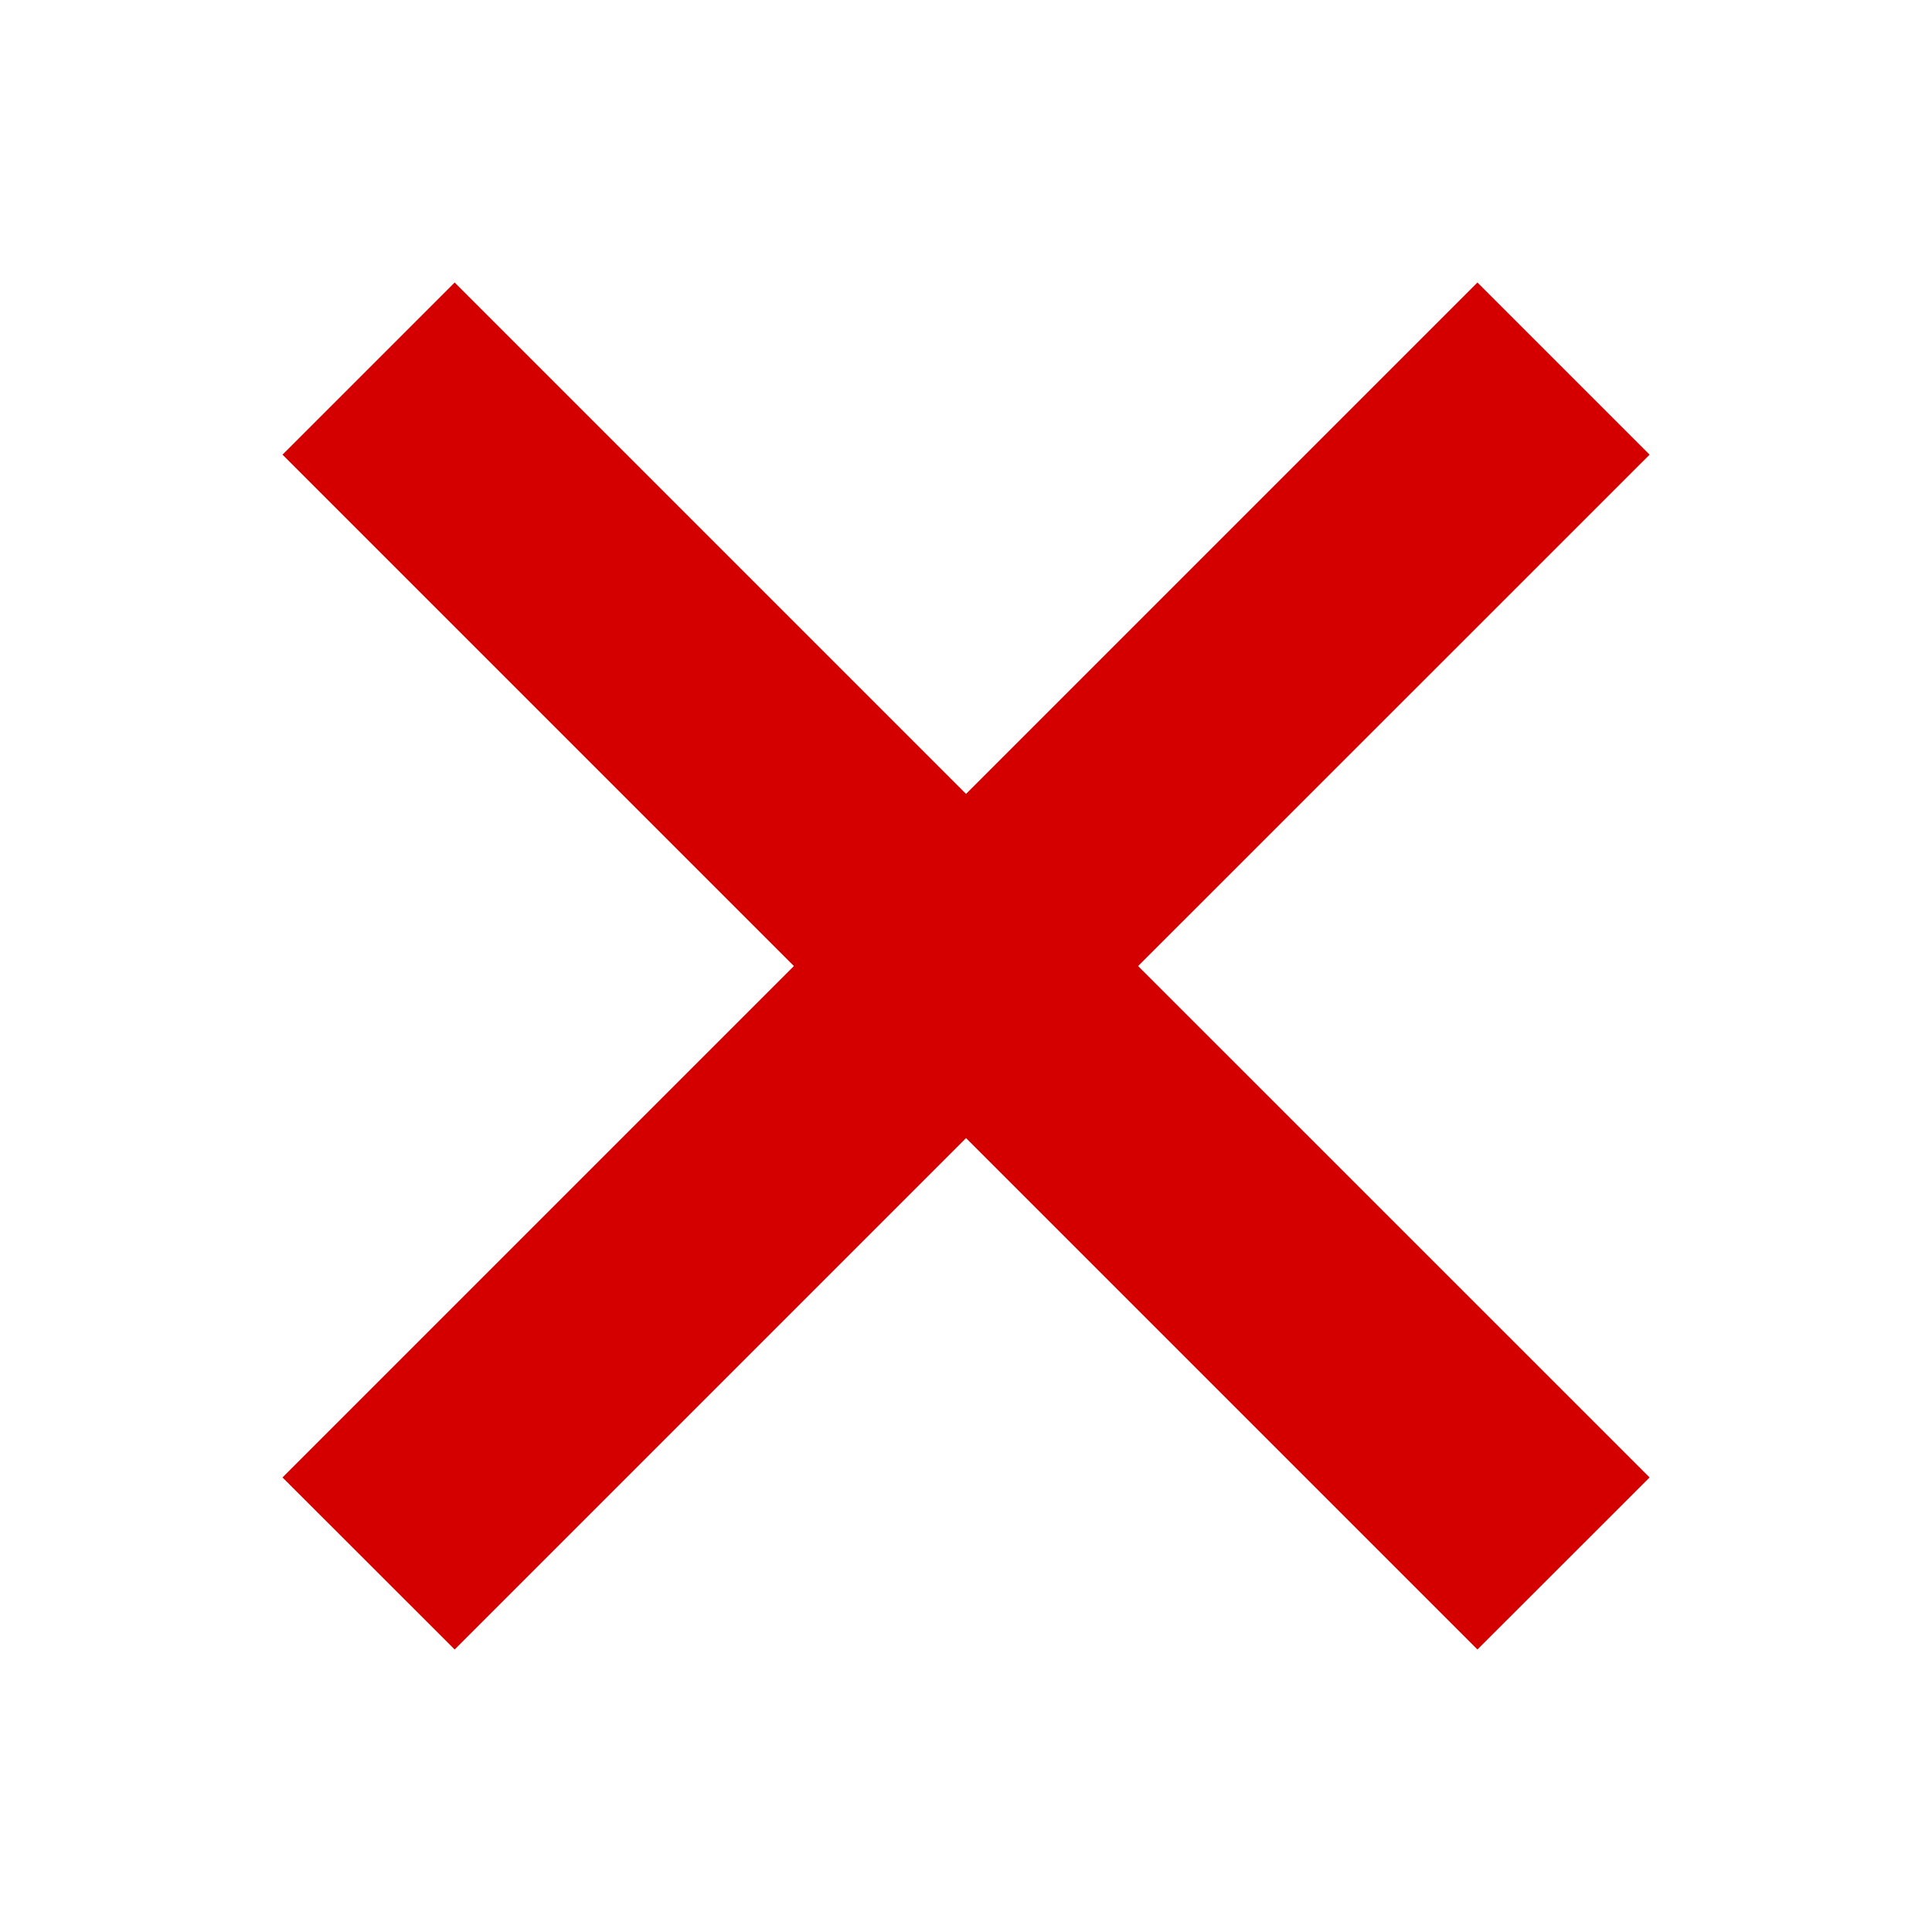
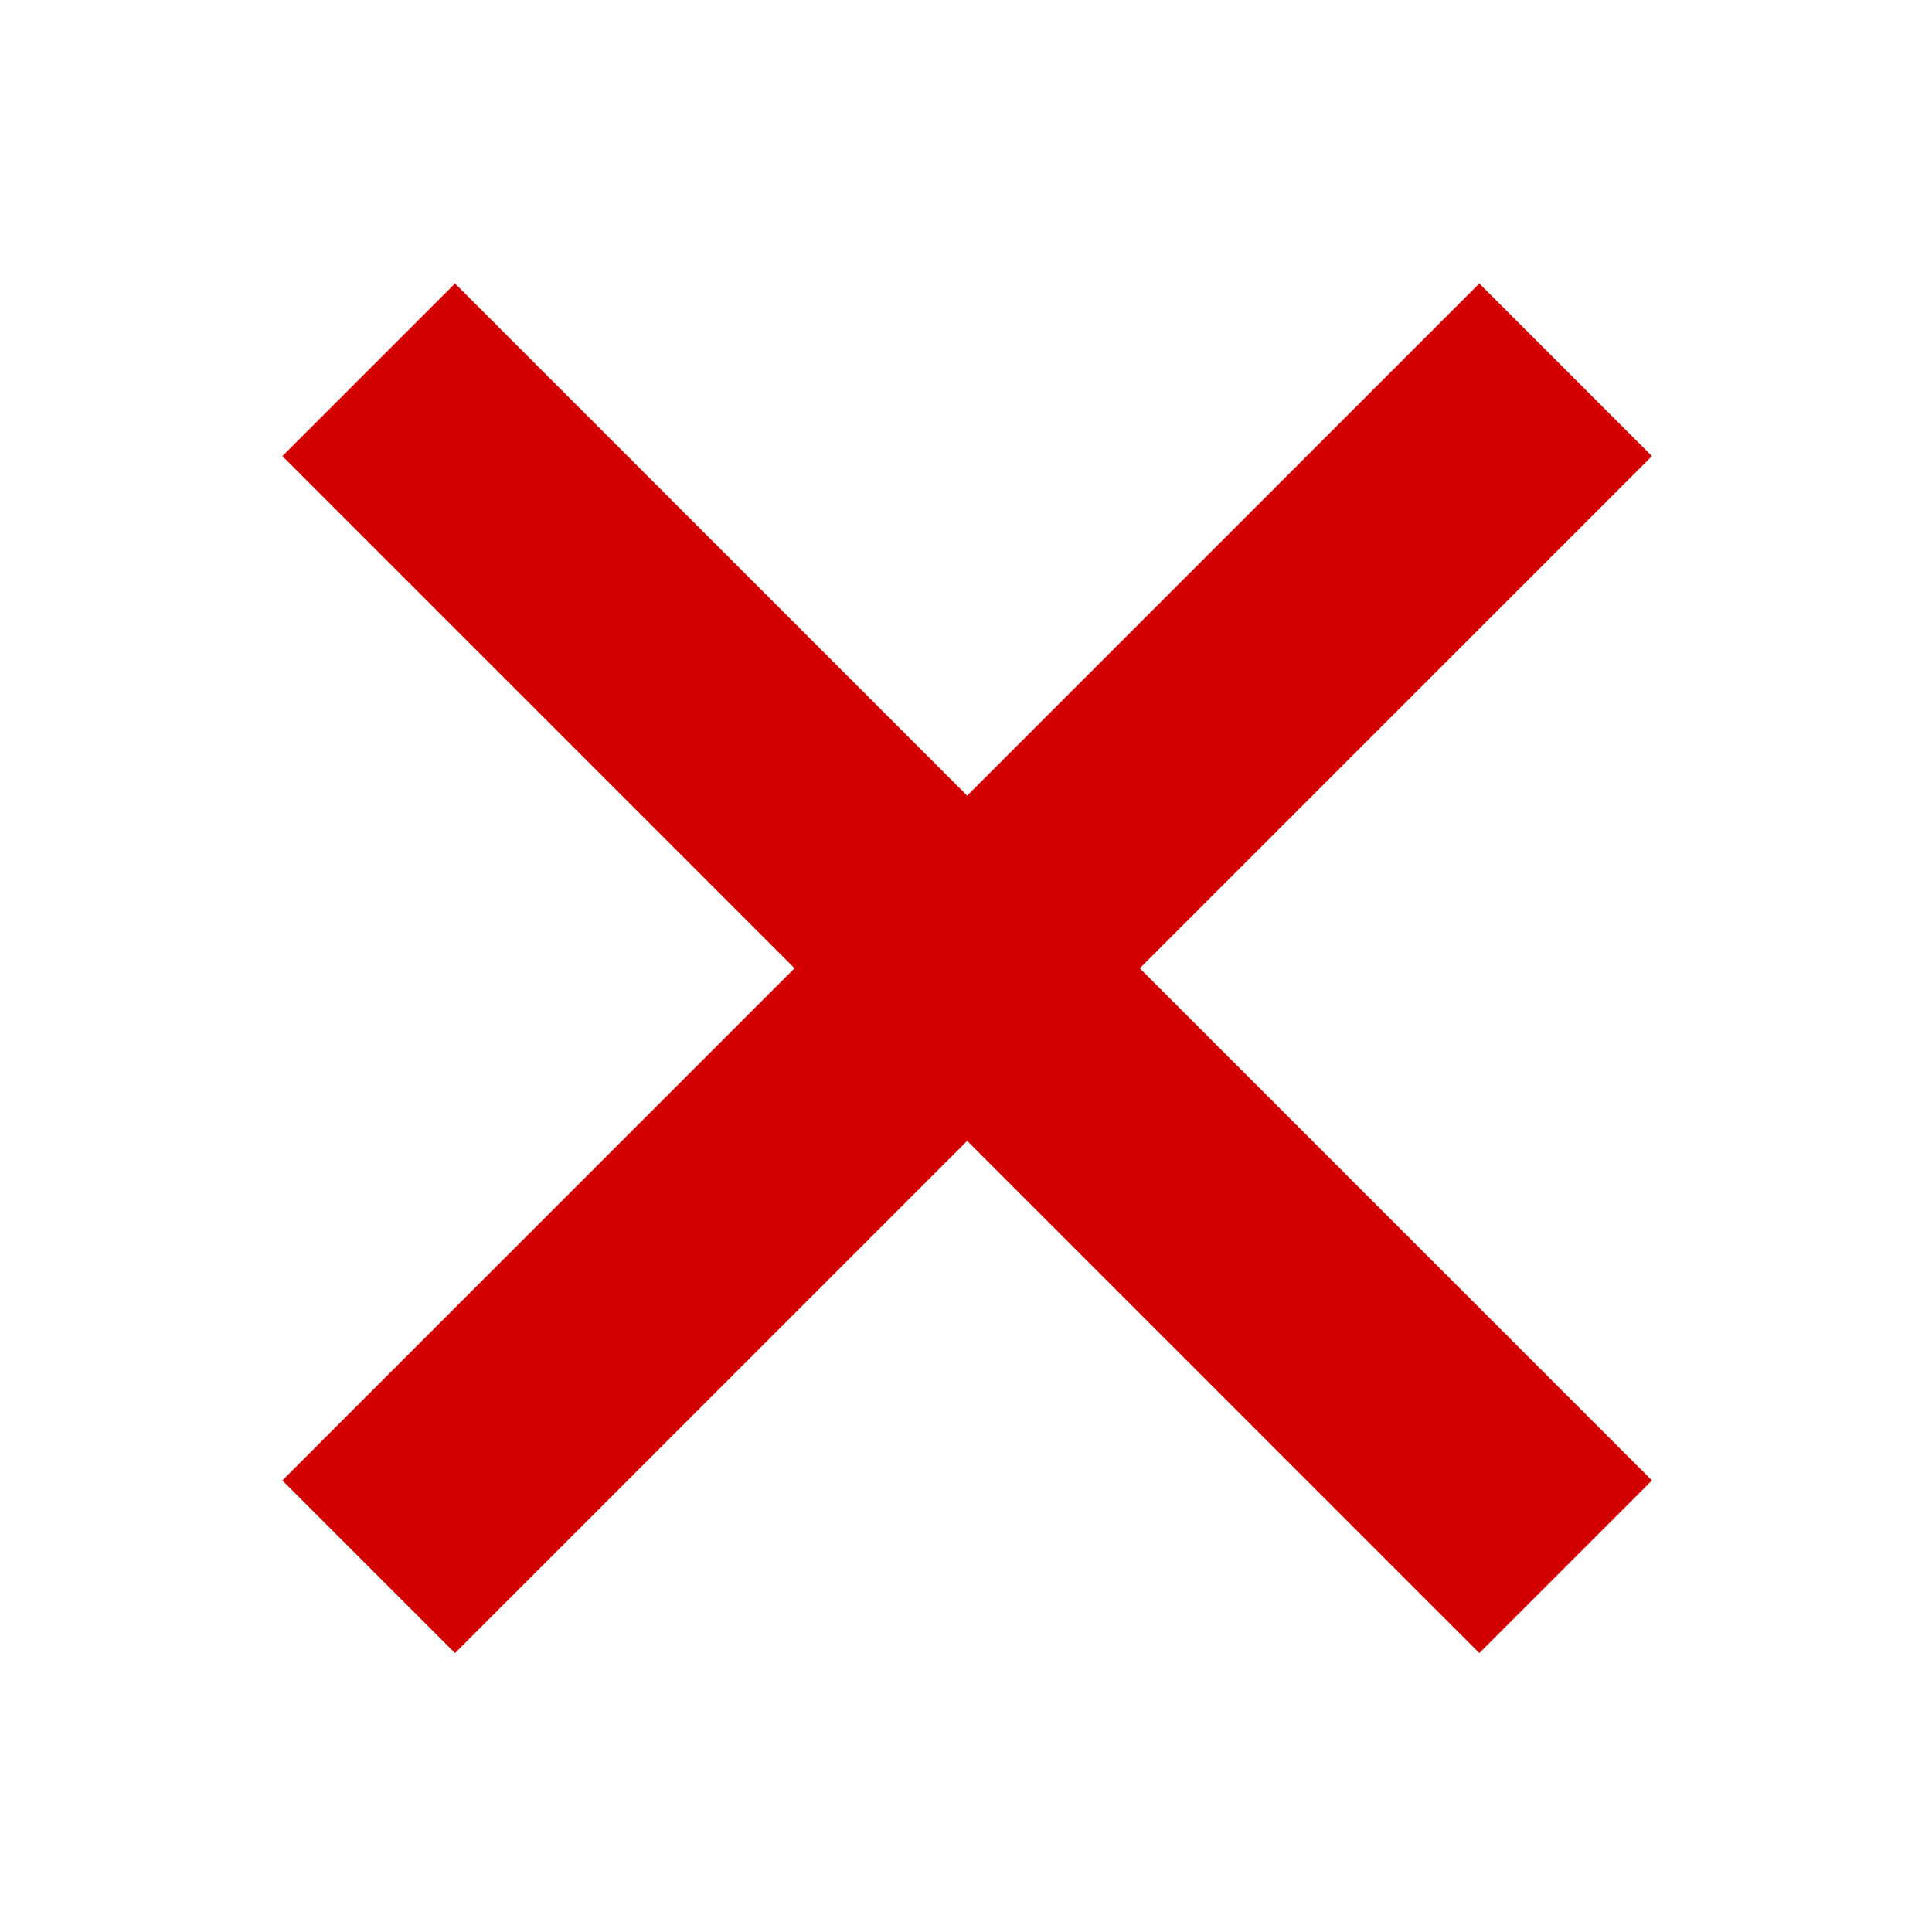
- <svg xmlns="http://www.w3.org/2000/svg" id="svg8" version="1.1" viewBox="0 0 16.933 16.933" height="64" width="64">
-   <defs id="defs2">
-     <rect id="rect848" height="16.907" width="16.907" y="0.013" x="0.013" />
-     <filter style="color-interpolation-filters:sRGB;" id="filter1122">
-       <feFlood flood-opacity="1" flood-color="rgb(0,0,0)" result="flood" id="feFlood1112" />
-       <feComposite in="flood" in2="SourceGraphic" operator="in" result="composite1" id="feComposite1114" />
-       <feGaussianBlur in="composite1" stdDeviation="0.2" result="blur" id="feGaussianBlur1116" />
-       <feOffset dx="0" dy="0" result="offset" id="feOffset1118" />
-       <feComposite in="SourceGraphic" in2="offset" operator="over" result="fbSourceGraphic" id="feComposite1120" />
-       <feColorMatrix result="fbSourceGraphicAlpha" in="fbSourceGraphic" values="0 0 0 -1 0 0 0 0 -1 0 0 0 0 -1 0 0 0 0 1 0" id="feColorMatrix1304" />
-       <feFlood id="feFlood1306" flood-opacity="0.6" flood-color="rgb(0,0,0)" result="flood" in="fbSourceGraphic" />
-       <feComposite in2="fbSourceGraphic" id="feComposite1308" in="flood" operator="in" result="composite1" />
-       <feGaussianBlur id="feGaussianBlur1310" in="composite1" stdDeviation="0.2" result="blur" />
-       <feOffset id="feOffset1312" dx="0" dy="0" result="offset" />
-       <feComposite in2="offset" id="feComposite1314" in="fbSourceGraphic" operator="over" result="composite2" />
-     </filter>
-     <filter style="color-interpolation-filters:sRGB;" id="filter1122-7">
-       <feFlood flood-opacity="1" flood-color="rgb(0,0,0)" result="flood" id="feFlood1112-3" />
-       <feComposite in="flood" in2="SourceGraphic" operator="in" result="composite1" id="feComposite1114-9" />
-       <feGaussianBlur in="composite1" stdDeviation="0.2" result="blur" id="feGaussianBlur1116-3" />
-       <feOffset dx="0" dy="0" result="offset" id="feOffset1118-1" />
-       <feComposite in="SourceGraphic" in2="offset" operator="over" result="fbSourceGraphic" id="feComposite1120-1" />
-       <feColorMatrix result="fbSourceGraphicAlpha" in="fbSourceGraphic" values="0 0 0 -1 0 0 0 0 -1 0 0 0 0 -1 0 0 0 0 1 0" id="feColorMatrix1316" />
-       <feFlood id="feFlood1318" flood-opacity="0.6" flood-color="rgb(0,0,0)" result="flood" in="fbSourceGraphic" />
-       <feComposite in2="fbSourceGraphic" id="feComposite1320" in="flood" operator="in" result="composite1" />
-       <feGaussianBlur id="feGaussianBlur1322" in="composite1" stdDeviation="0.2" result="blur" />
-       <feOffset id="feOffset1324" dx="0" dy="0" result="offset" />
-       <feComposite in2="offset" id="feComposite1326" in="fbSourceGraphic" operator="over" result="composite2" />
-     </filter>
-     <filter style="color-interpolation-filters:sRGB;" id="filter1122-8">
-       <feFlood flood-opacity="1" flood-color="rgb(0,0,0)" result="flood" id="feFlood1112-8" />
-       <feComposite in="flood" in2="SourceGraphic" operator="in" result="composite1" id="feComposite1114-5" />
-       <feGaussianBlur in="composite1" stdDeviation="0.2" result="blur" id="feGaussianBlur1116-8" />
-       <feOffset dx="0" dy="0" result="offset" id="feOffset1118-8" />
-       <feComposite in="SourceGraphic" in2="offset" operator="over" result="fbSourceGraphic" id="feComposite1120-4" />
-       <feColorMatrix result="fbSourceGraphicAlpha" in="fbSourceGraphic" values="0 0 0 -1 0 0 0 0 -1 0 0 0 0 -1 0 0 0 0 1 0" id="feColorMatrix1340" />
-       <feFlood id="feFlood1342" flood-opacity="0.6" flood-color="rgb(0,0,0)" result="flood" in="fbSourceGraphic" />
-       <feComposite in2="fbSourceGraphic" id="feComposite1344" in="flood" operator="in" result="composite1" />
-       <feGaussianBlur id="feGaussianBlur1346" in="composite1" stdDeviation="0.2" result="blur" />
-       <feOffset id="feOffset1348" dx="0" dy="0" result="offset" />
-       <feComposite in2="offset" id="feComposite1350" in="fbSourceGraphic" operator="over" result="composite2" />
-     </filter>
-     <filter style="color-interpolation-filters:sRGB" id="filter1122-2">
-       <feFlood flood-opacity="1" flood-color="rgb(0,0,0)" result="flood" id="feFlood1112-7" />
-       <feComposite in="flood" in2="SourceGraphic" operator="in" result="composite1" id="feComposite1114-7" />
-       <feGaussianBlur in="composite1" stdDeviation="0.2" result="blur" id="feGaussianBlur1116-5" />
-       <feOffset dx="0" dy="0" result="offset" id="feOffset1118-3" />
-       <feComposite in="SourceGraphic" in2="offset" operator="over" result="composite2" id="feComposite1120-6" />
-     </filter>
-     <filter style="color-interpolation-filters:sRGB;" id="filter1122-9">
-       <feFlood flood-opacity="1" flood-color="rgb(0,0,0)" result="flood" id="feFlood1112-1" />
-       <feComposite in="flood" in2="SourceGraphic" operator="in" result="composite1" id="feComposite1114-3" />
-       <feGaussianBlur in="composite1" stdDeviation="0.2" result="blur" id="feGaussianBlur1116-7" />
-       <feOffset dx="0" dy="0" result="offset" id="feOffset1118-5" />
-       <feComposite in="SourceGraphic" in2="offset" operator="over" result="fbSourceGraphic" id="feComposite1120-68" />
-       <feColorMatrix result="fbSourceGraphicAlpha" in="fbSourceGraphic" values="0 0 0 -1 0 0 0 0 -1 0 0 0 0 -1 0 0 0 0 1 0" id="feColorMatrix1328" />
-       <feFlood id="feFlood1330" flood-opacity="0.6" flood-color="rgb(0,0,0)" result="flood" in="fbSourceGraphic" />
-       <feComposite in2="fbSourceGraphic" id="feComposite1332" in="flood" operator="in" result="composite1" />
-       <feGaussianBlur id="feGaussianBlur1334" in="composite1" stdDeviation="0.2" result="blur" />
-       <feOffset id="feOffset1336" dx="0" dy="0" result="offset" />
-       <feComposite in2="offset" id="feComposite1338" in="fbSourceGraphic" operator="over" result="composite2" />
-     </filter>
-     <filter style="color-interpolation-filters:sRGB;" id="filter1122-5">
-       <feFlood flood-opacity="1" flood-color="rgb(0,0,0)" result="flood" id="feFlood1112-6" />
-       <feComposite in="flood" in2="SourceGraphic" operator="in" result="composite1" id="feComposite1114-0" />
-       <feGaussianBlur in="composite1" stdDeviation="0.2" result="blur" id="feGaussianBlur1116-9" />
-       <feOffset dx="0" dy="0" result="offset" id="feOffset1118-2" />
-       <feComposite in="SourceGraphic" in2="offset" operator="over" result="fbSourceGraphic" id="feComposite1120-8" />
-       <feColorMatrix result="fbSourceGraphicAlpha" in="fbSourceGraphic" values="0 0 0 -1 0 0 0 0 -1 0 0 0 0 -1 0 0 0 0 1 0" id="feColorMatrix1352" />
-       <feFlood id="feFlood1354" flood-opacity="0.6" flood-color="rgb(0,0,0)" result="flood" in="fbSourceGraphic" />
-       <feComposite in2="fbSourceGraphic" id="feComposite1356" in="flood" operator="in" result="composite1" />
-       <feGaussianBlur id="feGaussianBlur1358" in="composite1" stdDeviation="0.2" result="blur" />
-       <feOffset id="feOffset1360" dx="0" dy="0" result="offset" />
-       <feComposite in2="offset" id="feComposite1362" in="fbSourceGraphic" operator="over" result="composite2" />
-     </filter>
-   </defs>
-   <g id="layer1">
-     <path id="rect1728-4" style="fill:#d40000;stroke-width:0.646;stroke-linecap:round;stroke-linejoin:round" d="M 3.985,2.476 2.476,3.985 6.958,8.467 2.476,12.949 3.985,14.457 8.467,9.975 12.949,14.457 14.458,12.949 9.975,8.467 14.458,3.985 12.949,2.476 8.467,6.958 Z" />
-   </g>
+ <svg xmlns="http://www.w3.org/2000/svg" width="64" height="64" version="1.1" viewBox="0 0 16.9 16.9">
+   <path d="m3.98 2.48-1.51 1.51 4.48 4.48-4.48 4.48 1.51 1.51 4.48-4.48 4.48 4.48 1.51-1.51-4.48-4.48 4.48-4.48-1.51-1.51-4.48 4.48z" fill="#d40000" stroke-linecap="round" stroke-linejoin="round" stroke-width=".646" />
</svg>
